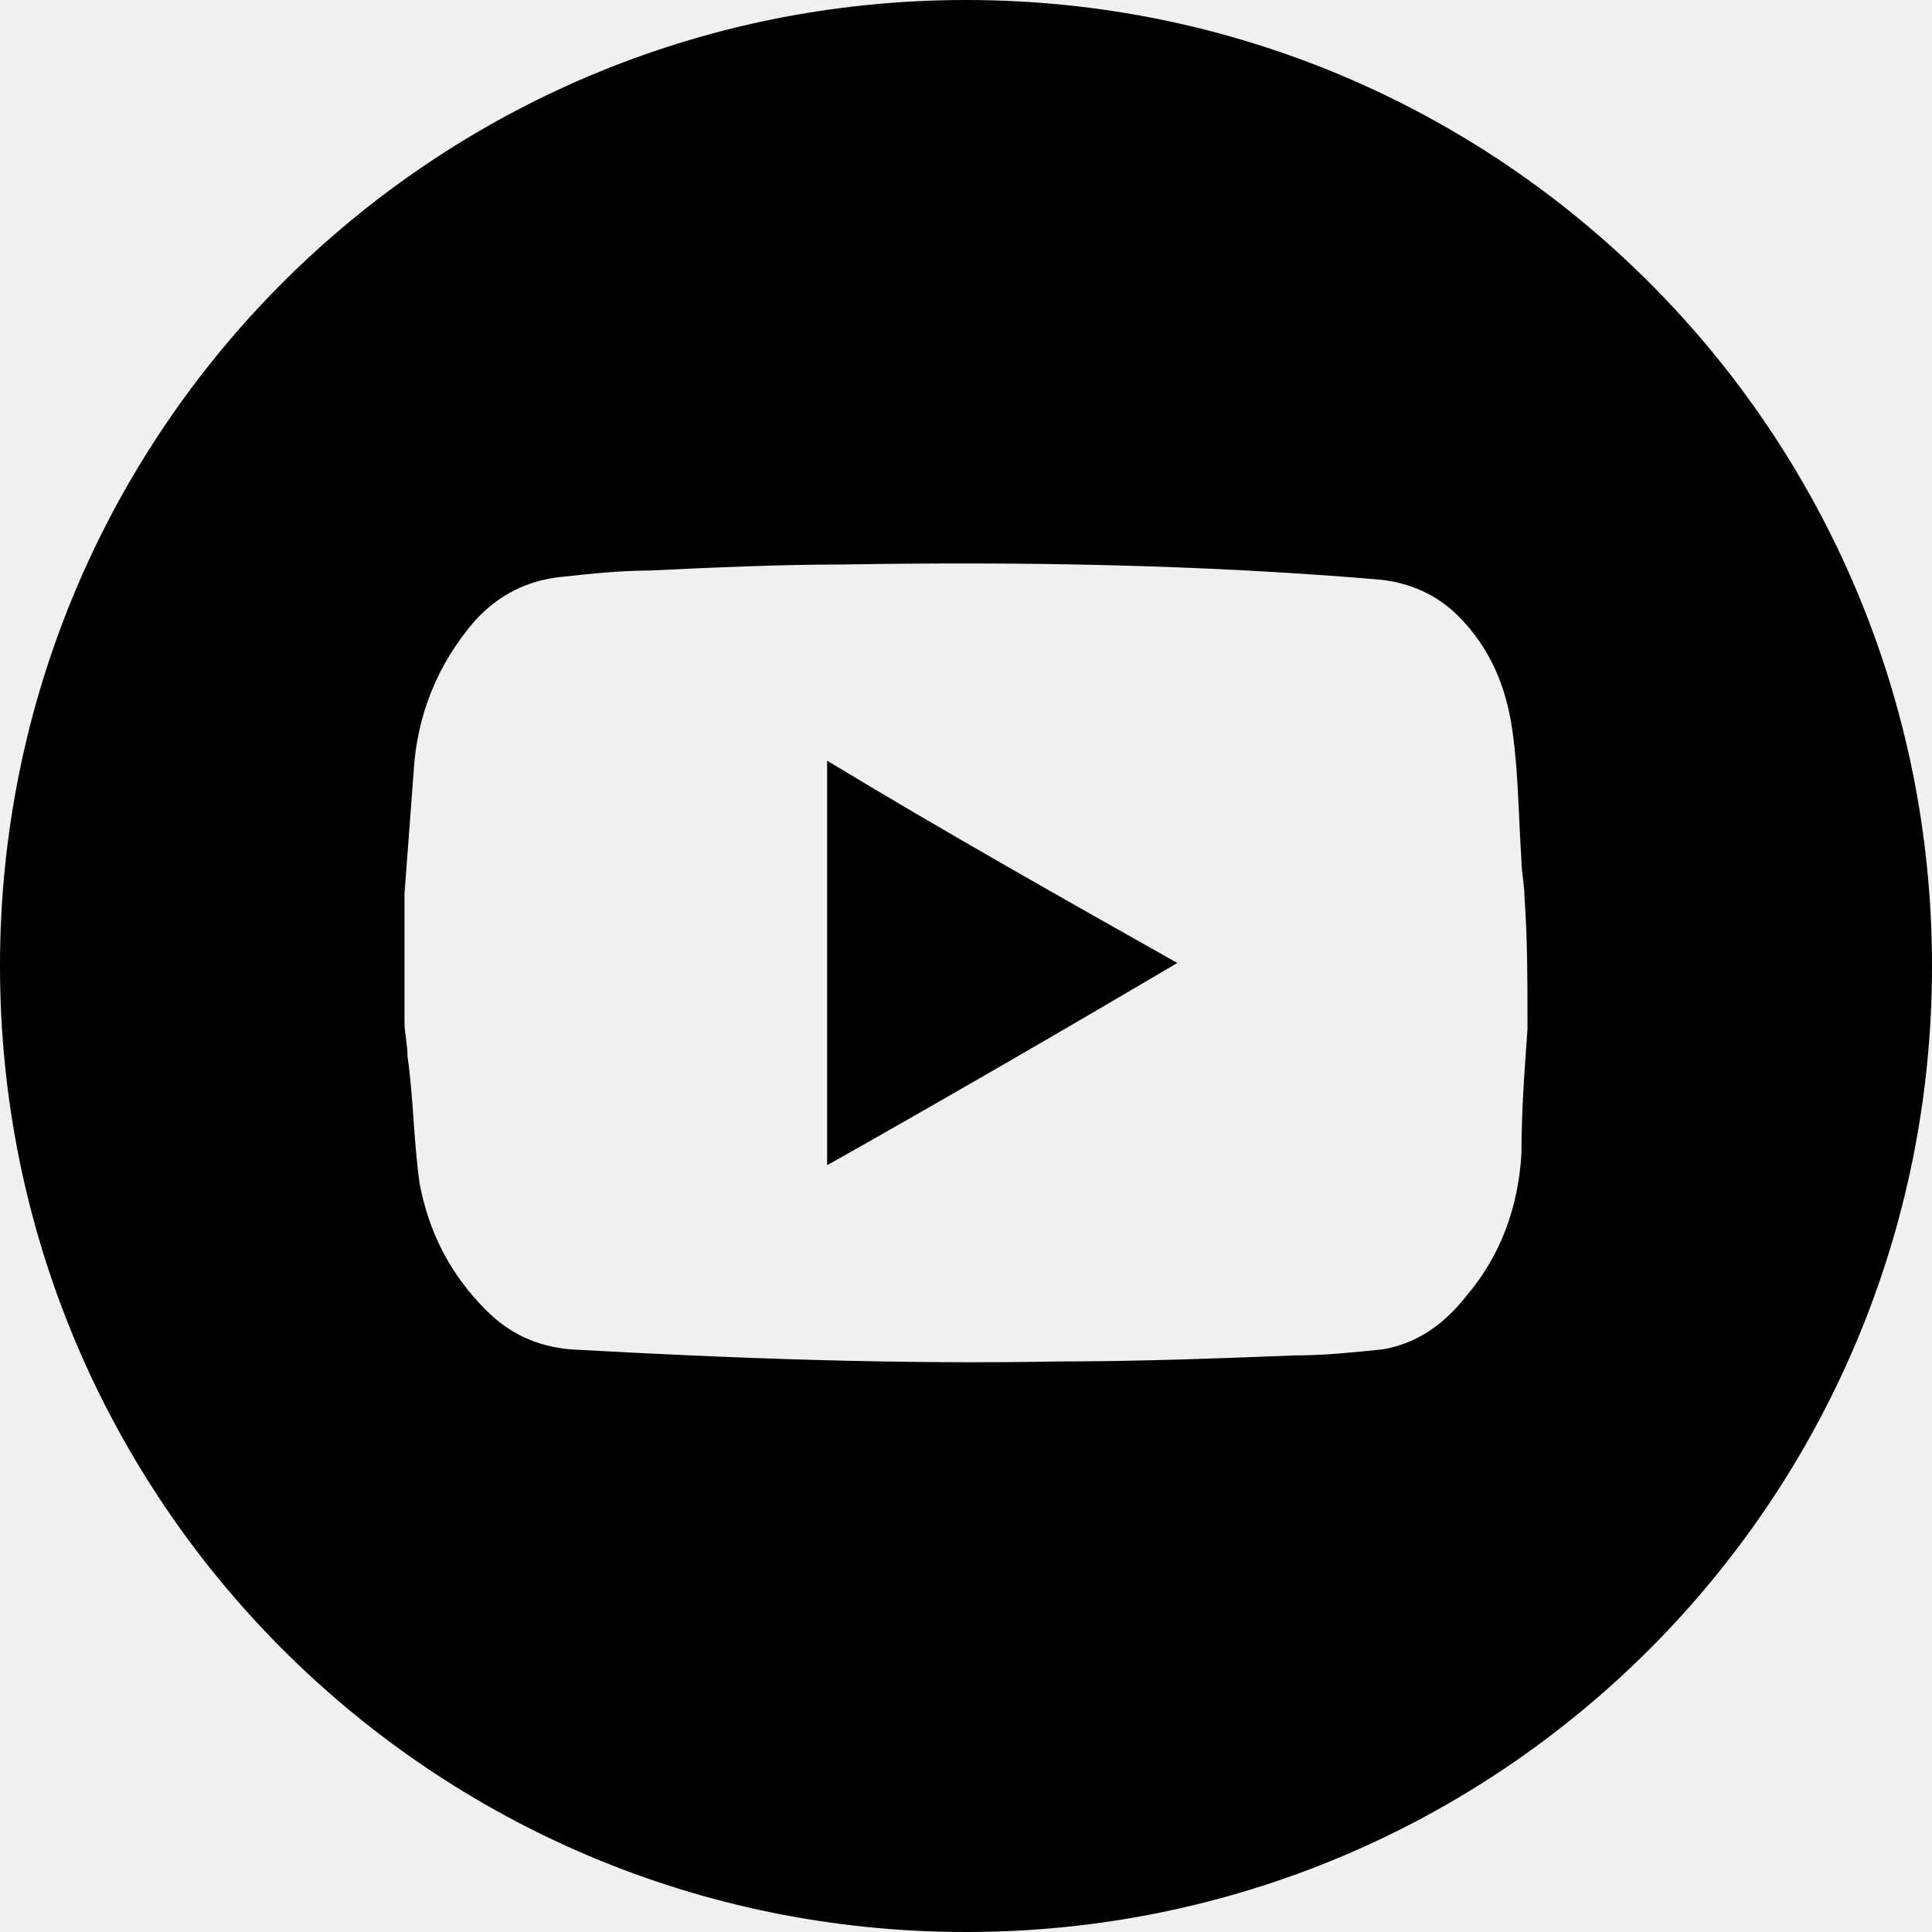
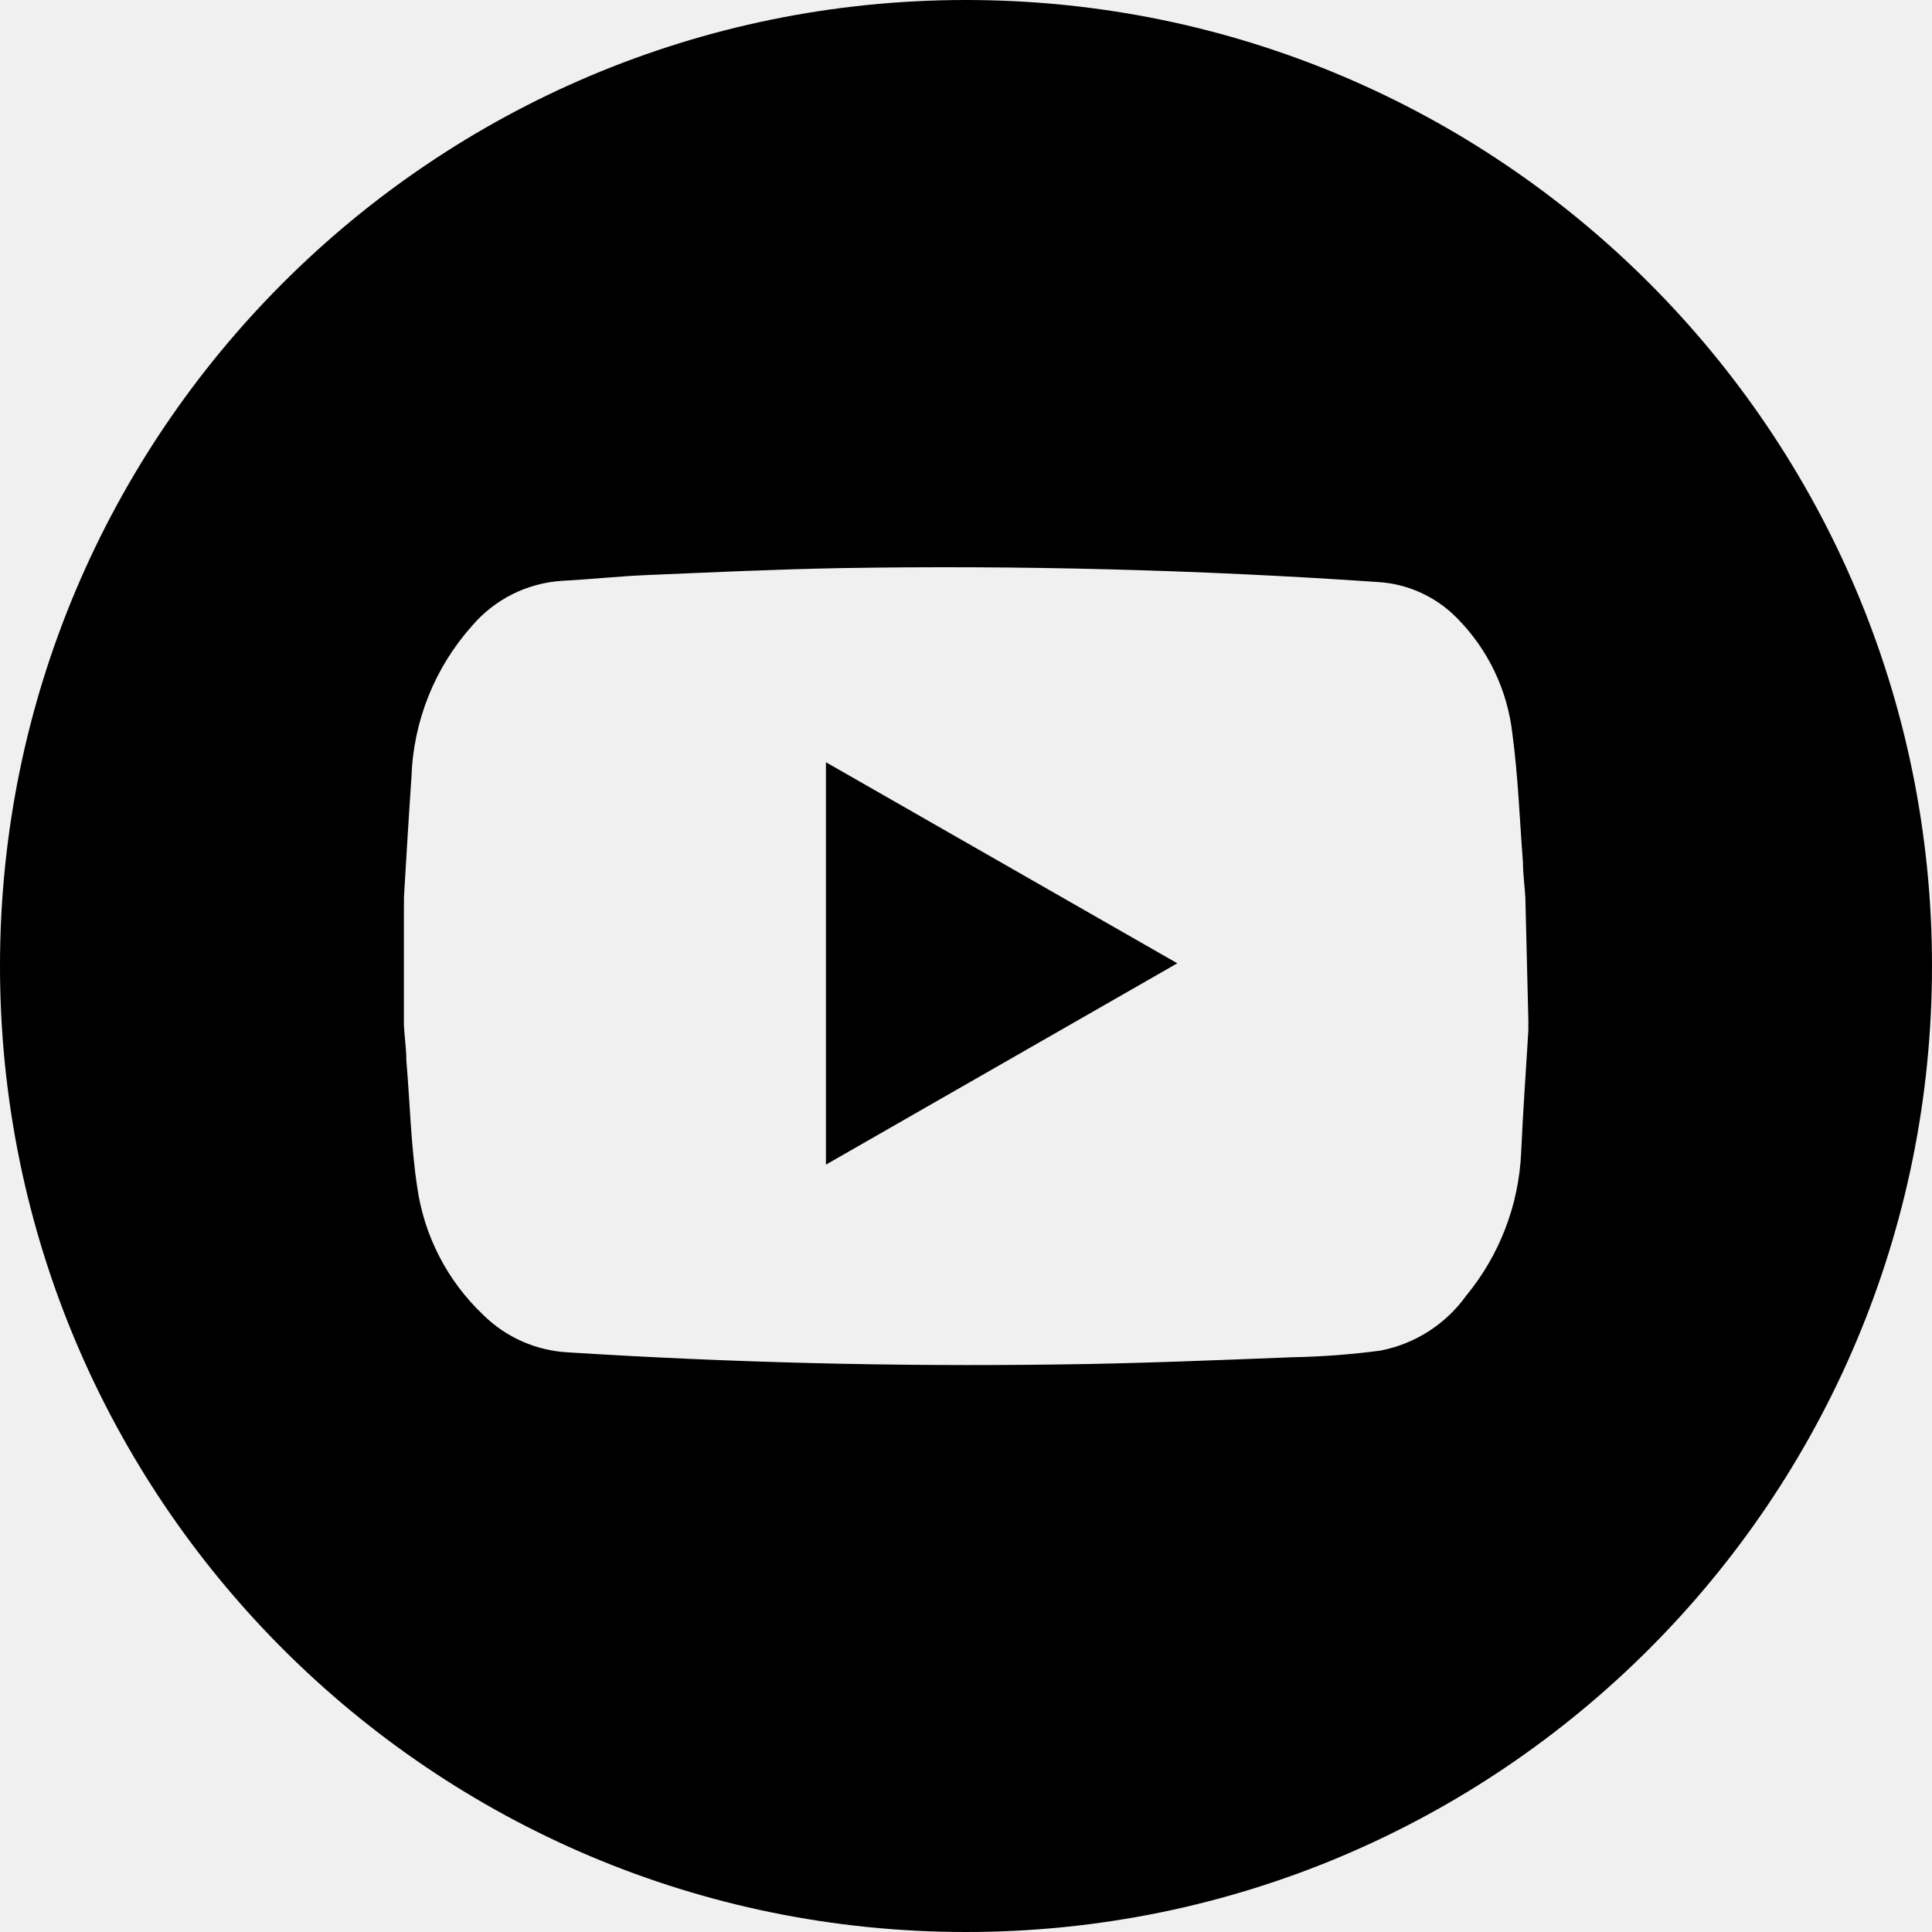
- <svg xmlns="http://www.w3.org/2000/svg" version="1.1" id="icons" x="0px" y="0px" viewBox="0 0 64 64" style="enable-background:new 0 0 64 64;" xml:space="preserve">
-   <style type="text/css">
- 	.st0{stroke:#FFFFFF;stroke-width:0;stroke-linecap:round;stroke-linejoin:round;}
- 	.st1{fill:none;stroke:#000000;stroke-width:1.5;stroke-miterlimit:10;}
- </style>
-   <g>
-     <path d="M32,0C14.3,0,0,14.3,0,32c0,17.7,14.3,32,32,32s32-14.3,32-32C64,14.3,49.7,0,32,0z M50.6,33.8c0,0.1,0,0.2,0,0.3   c-0.1,1.4-0.2,2.7-0.2,4.1c-0.1,1.8-0.7,3.4-1.8,4.7c-0.7,0.9-1.6,1.6-2.8,1.8c-1,0.1-1.9,0.2-2.9,0.2c-2.6,0.1-5.2,0.2-7.8,0.2   c-5.4,0.1-10.8-0.1-16.2-0.4c-1.1-0.1-2-0.5-2.8-1.3c-1.2-1.2-1.9-2.6-2.2-4.2c-0.2-1.4-0.2-2.8-0.4-4.2c0-0.4-0.1-0.8-0.1-1.1   c0-1.3,0-2.7,0-4c0-0.1,0-0.2,0-0.3c0.1-1.3,0.2-2.7,0.3-4c0.1-1.9,0.8-3.6,2-5c0.8-0.9,1.8-1.4,3-1.5c0.9-0.1,1.9-0.2,2.8-0.2   c2.1-0.1,4.3-0.2,6.4-0.2c5.9-0.1,11.9,0,17.8,0.5c1,0.1,1.9,0.5,2.6,1.2c1.1,1.1,1.6,2.4,1.8,3.8c0.2,1.4,0.2,2.8,0.3,4.3   c0,0.4,0.1,0.8,0.1,1.2C50.6,31.1,50.6,32.5,50.6,33.8z" />
-     <path d="M27.4,38.6c3.9-2.2,7.7-4.4,11.6-6.7c-3.9-2.2-7.8-4.4-11.6-6.7C27.4,29.7,27.4,34.1,27.4,38.6z" />
-   </g>
+ <svg xmlns="http://www.w3.org/2000/svg" id="icons" viewBox="0 0 64 64">
+   <path d="M32,0A32,32,0,1,0,64,32,32,32,0,0,0,32,0ZM50.63,33.85a2.49,2.49,0,0,0,0,.26c-.08,1.36-.18,2.71-.24,4.07a8,8,0,0,1-1.82,4.74,4.56,4.56,0,0,1-2.84,1.82,25.59,25.59,0,0,1-2.9.22c-2.59.1-5.19.21-7.79.24q-8.11.11-16.2-.4A4.32,4.32,0,0,1,16,43.55a7.22,7.22,0,0,1-2.18-4.23c-.21-1.39-.24-2.8-.36-4.2,0-.38-.06-.77-.08-1.15V30a2.23,2.23,0,0,0,0-.26c.08-1.34.16-2.69.25-4a7.91,7.91,0,0,1,2-5,4.27,4.27,0,0,1,3-1.5c.93-.05,1.86-.15,2.79-.19,2.13-.09,4.26-.19,6.39-.23q8.92-.15,17.83.46a4,4,0,0,1,2.62,1.19,6.46,6.46,0,0,1,1.84,3.84c.19,1.41.24,2.84.35,4.26,0,.39.06.79.08,1.18Z" />
+   <path d="M27.36,38.58,39,31.91,27.36,25.25Z" />
</svg>
